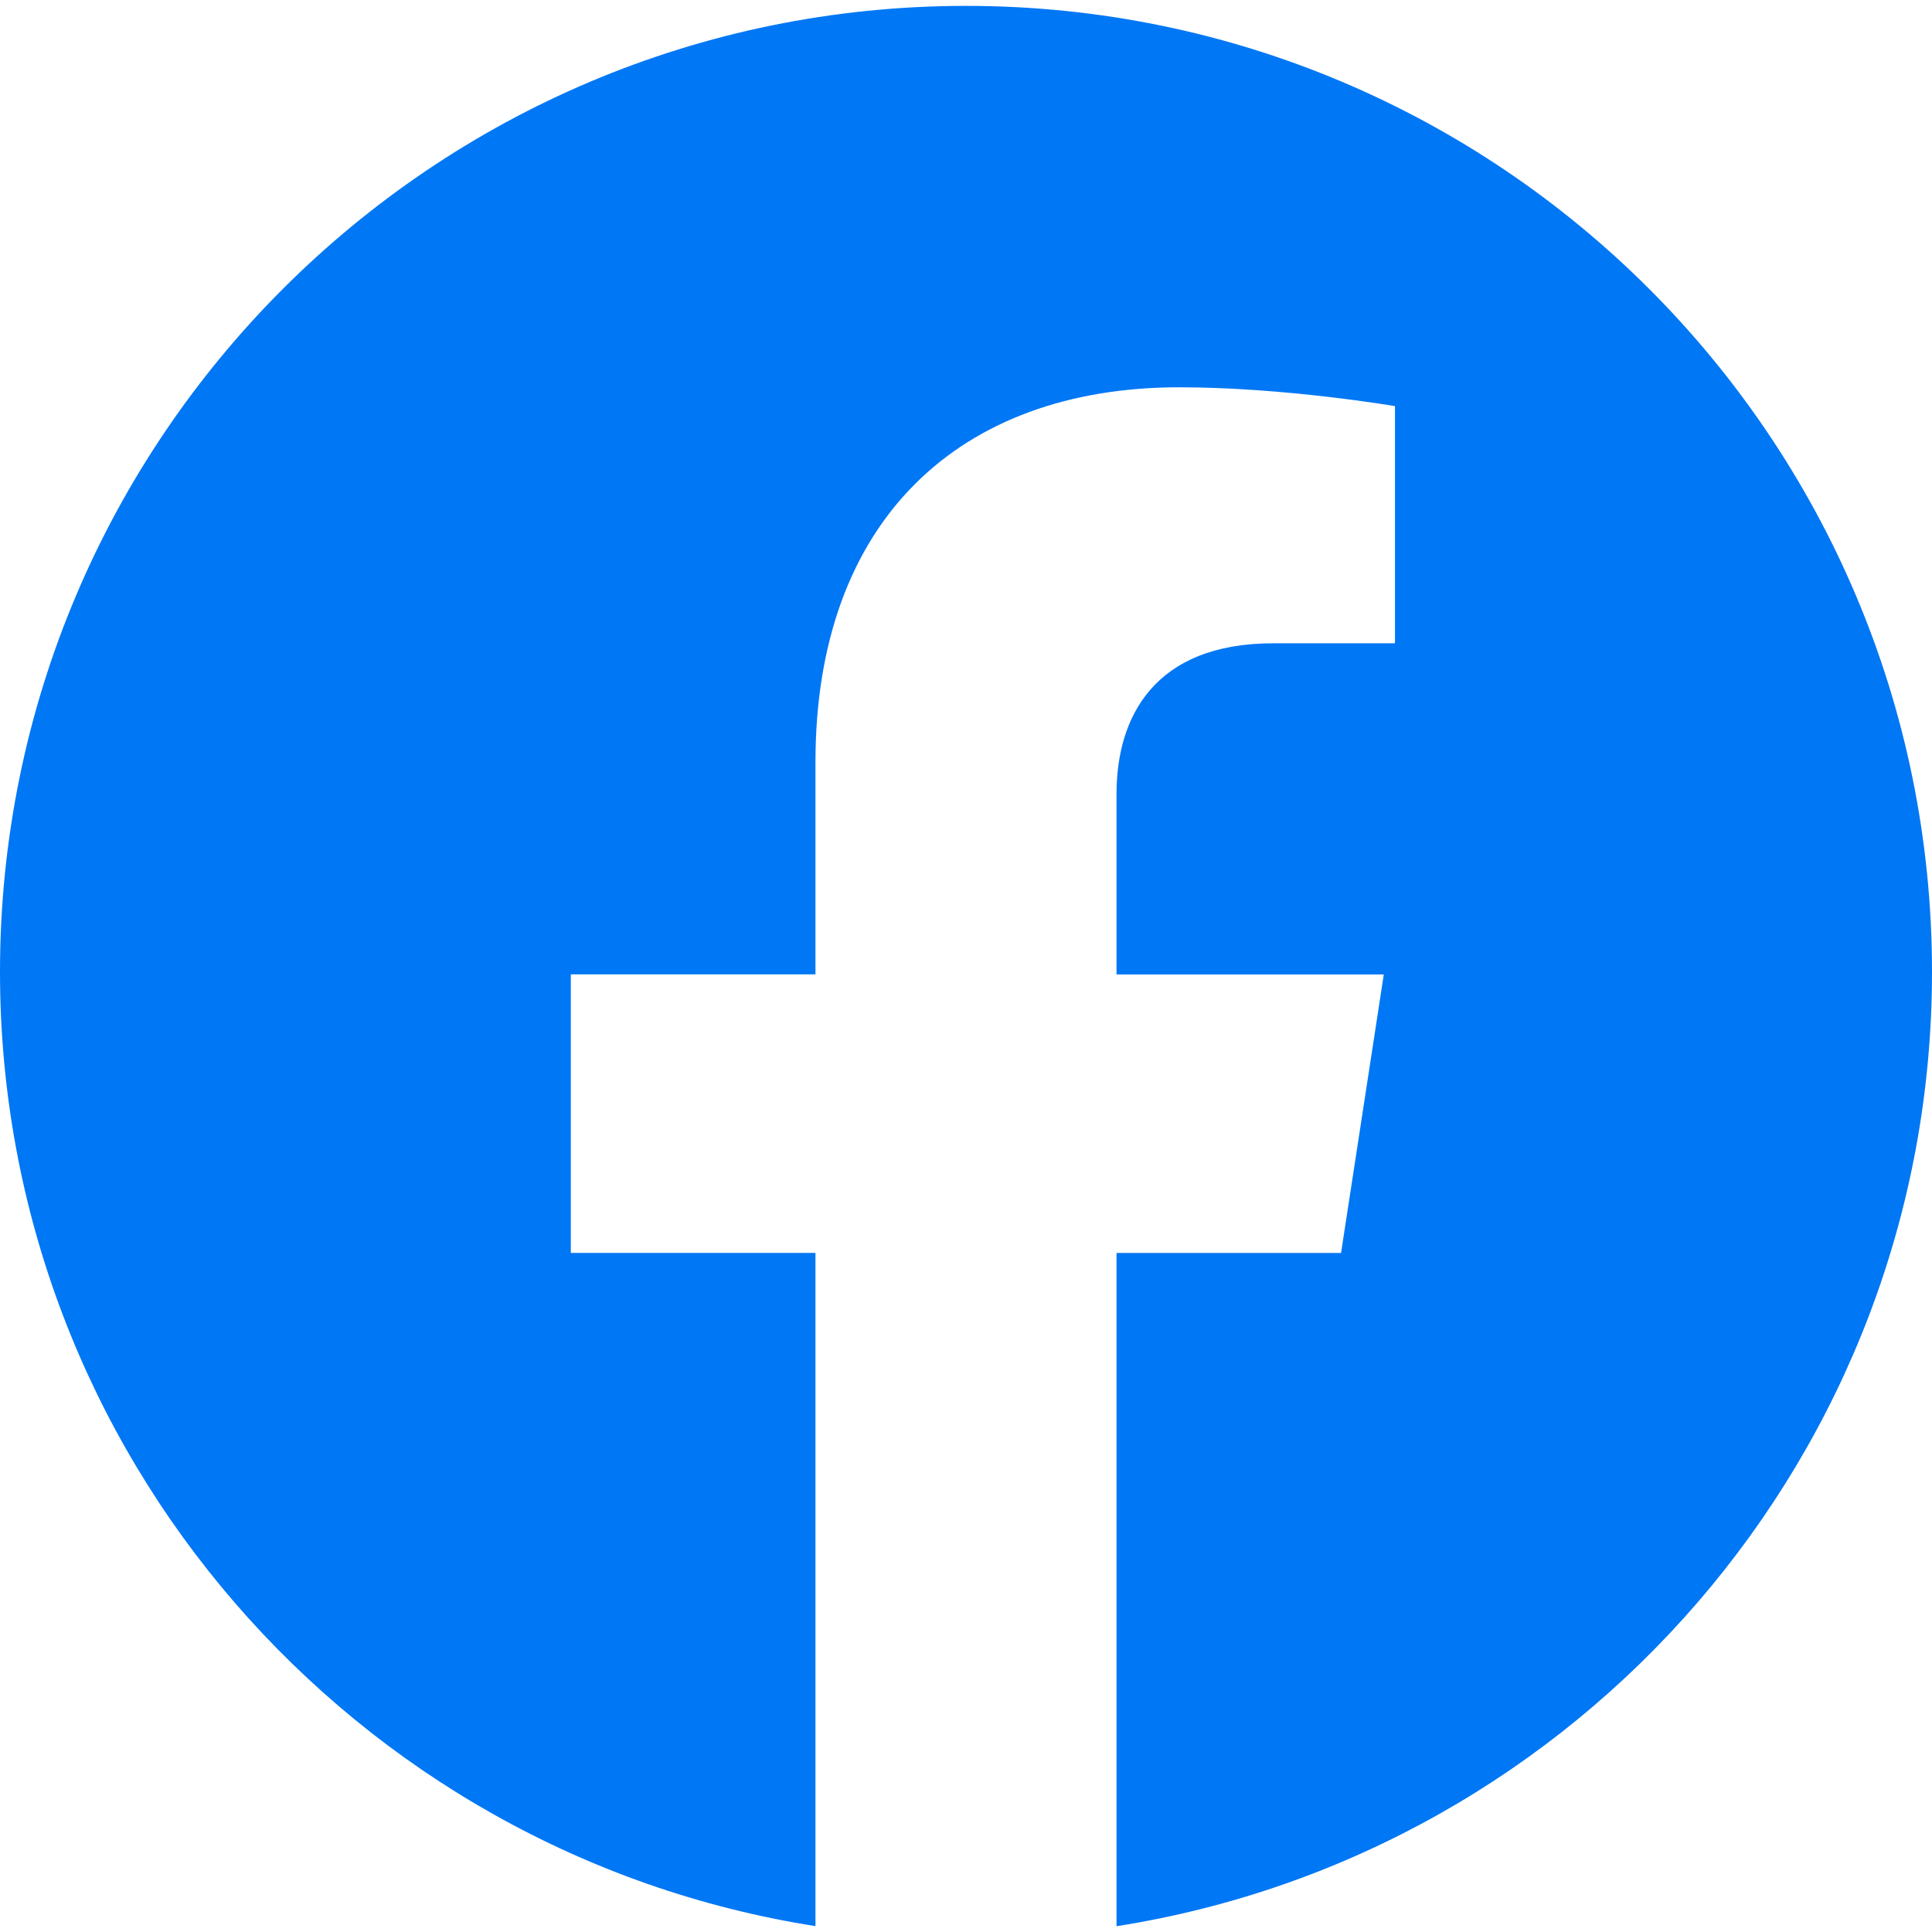
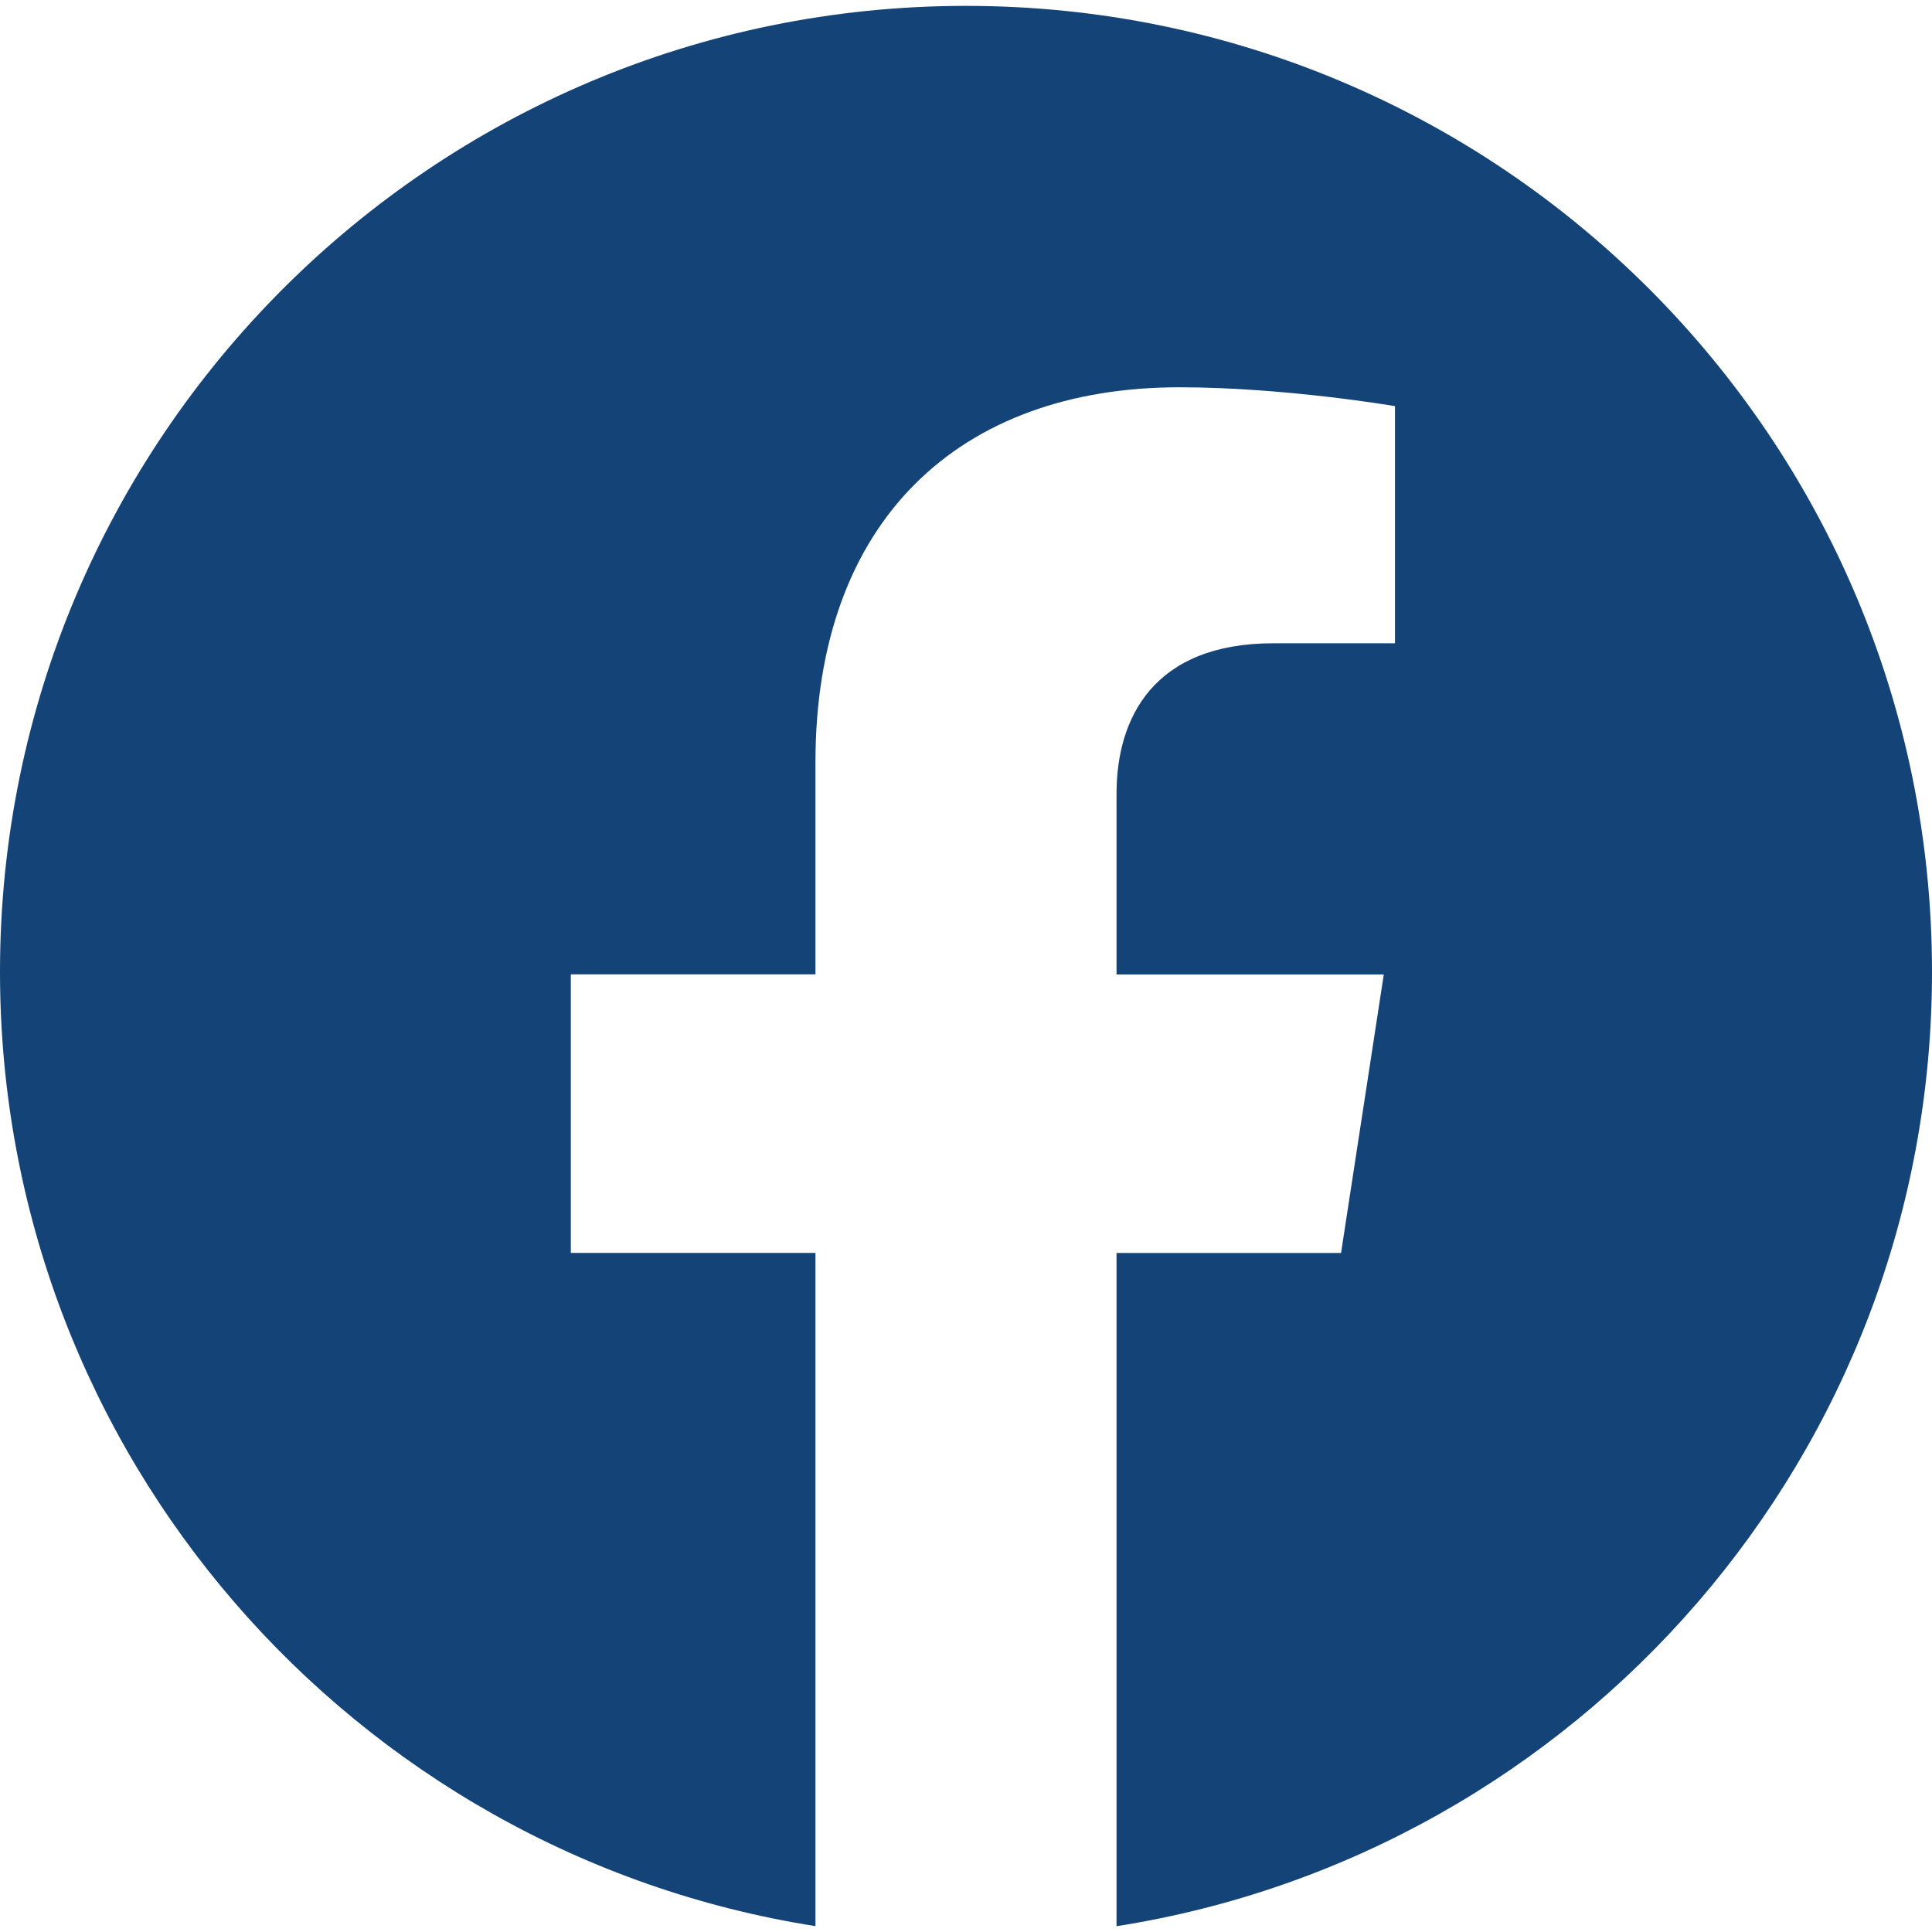
- <svg xmlns="http://www.w3.org/2000/svg" version="1.1" id="Capa_1" x="0px" y="0px" viewBox="0 0 24 24" style="enable-background:new 0 0 24 24;" xml:space="preserve" width="512" height="512" fill="#0077f5">
+ <svg xmlns="http://www.w3.org/2000/svg" version="1.1" id="Capa_1" x="0px" y="0px" viewBox="0 0 24 24" style="enable-background:new 0 0 24 24;" xml:space="preserve" width="512" height="512" fill="#134377">
  <g>
    <path d="M24,12.073c0,5.989-4.394,10.954-10.13,11.855v-8.363h2.789l0.531-3.46H13.87V9.86c0-0.947,0.464-1.869,1.95-1.869h1.509   V5.045c0,0-1.37-0.234-2.679-0.234c-2.734,0-4.52,1.657-4.52,4.656v2.637H7.091v3.46h3.039v8.363C4.395,23.025,0,18.061,0,12.073   c0-6.627,5.373-12,12-12S24,5.445,24,12.073z" />
  </g>
</svg>
